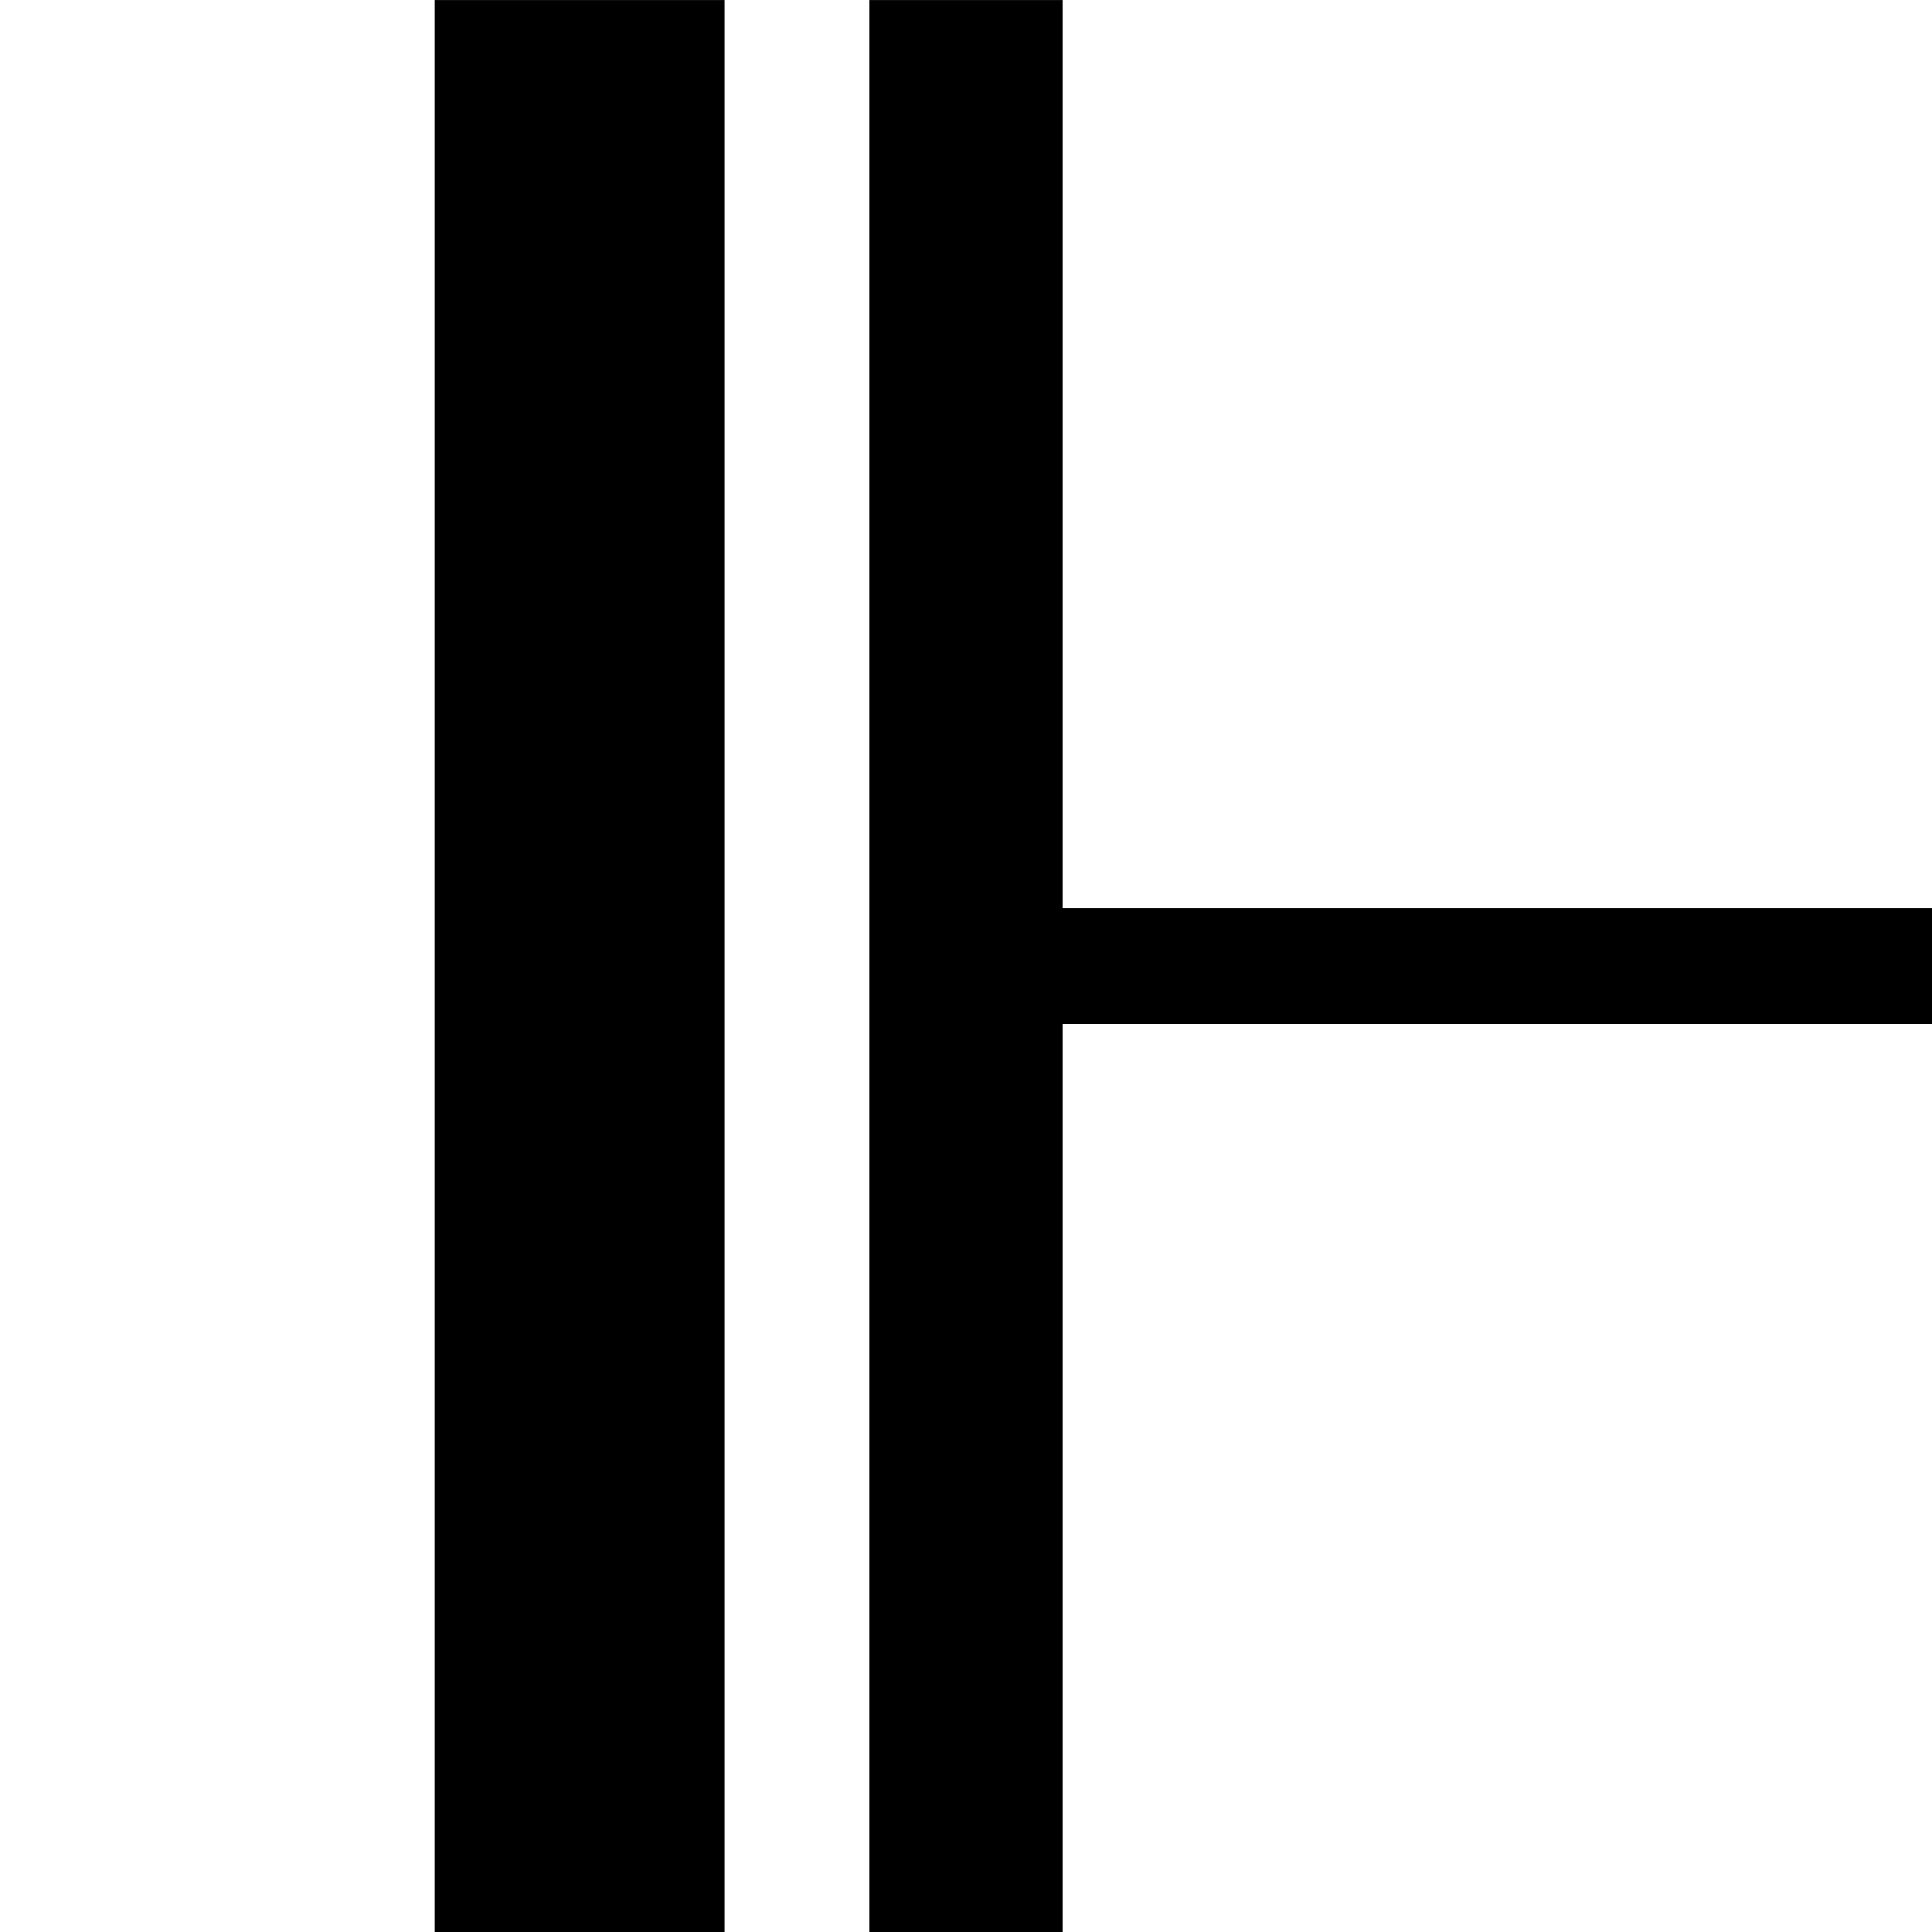
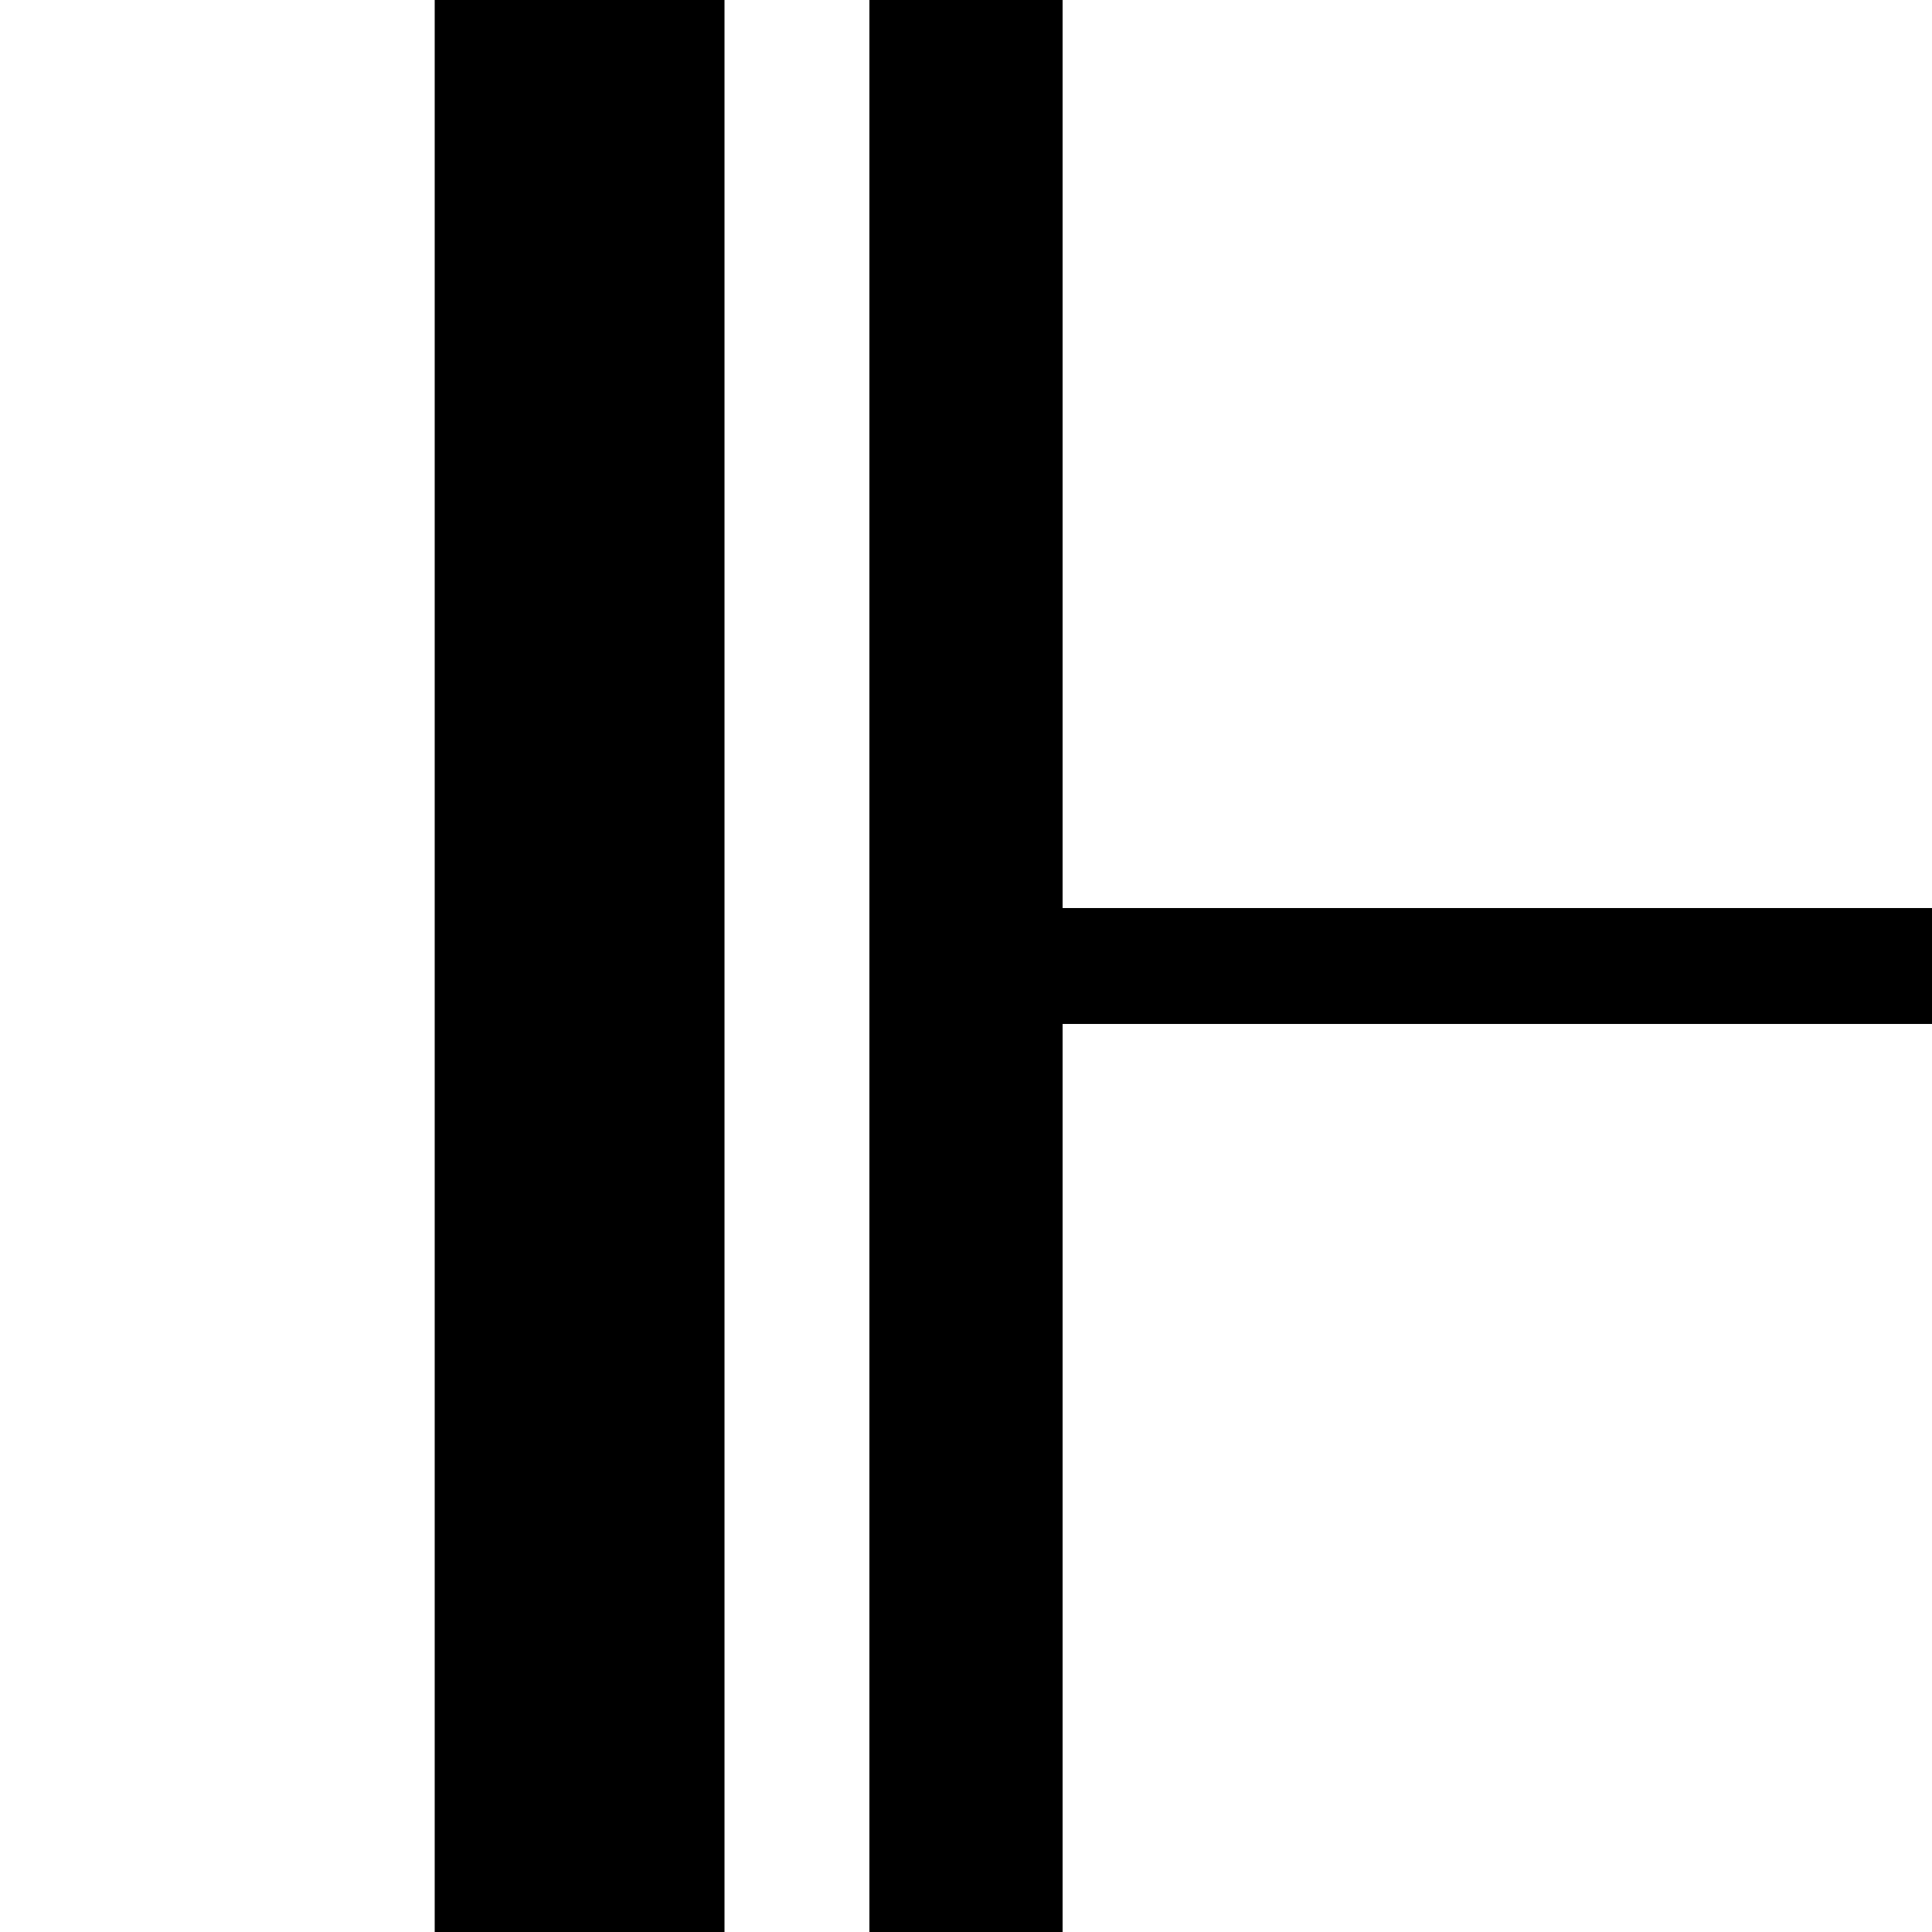
- <svg xmlns="http://www.w3.org/2000/svg" width="100" height="100" viewBox="0 0 26.458 26.458" version="1.1" id="svg1">
-   <defs id="defs1" />
-   <g id="layer1">
-     <path style="fill:#000000;fill-opacity:1;stroke:#000000;stroke-width:2.646;stroke-dasharray:none" d="M 13.229,26.459 V 6.3523317e-4" id="path1" />
-     <path style="fill:#000000;fill-opacity:1;stroke:#000000;stroke-width:1.587;stroke-dasharray:none" d="M 13.229,13.23 H 26.459" id="path2" />
-     <path style="fill:#000000;fill-opacity:1;stroke:#000000;stroke-width:3.969;stroke-dasharray:none" d="M 7.938,26.459 V 6.3523317e-4" id="path3" />
-   </g>
+ <svg xmlns="http://www.w3.org/2000/svg" version="1.1" width="100" height="100">
+   <style>
+     line {
+       stroke: black;
+     }
+   </style>
+   <line x1="30" x2="30" y1="0" y2="100" stroke-width="15" />
+   <line x1="50" x2="50" y1="0" y2="100" stroke-width="10" />
+   <line x1="50" x2="100" y1="50" y2="50" stroke-width="6" />
</svg>
